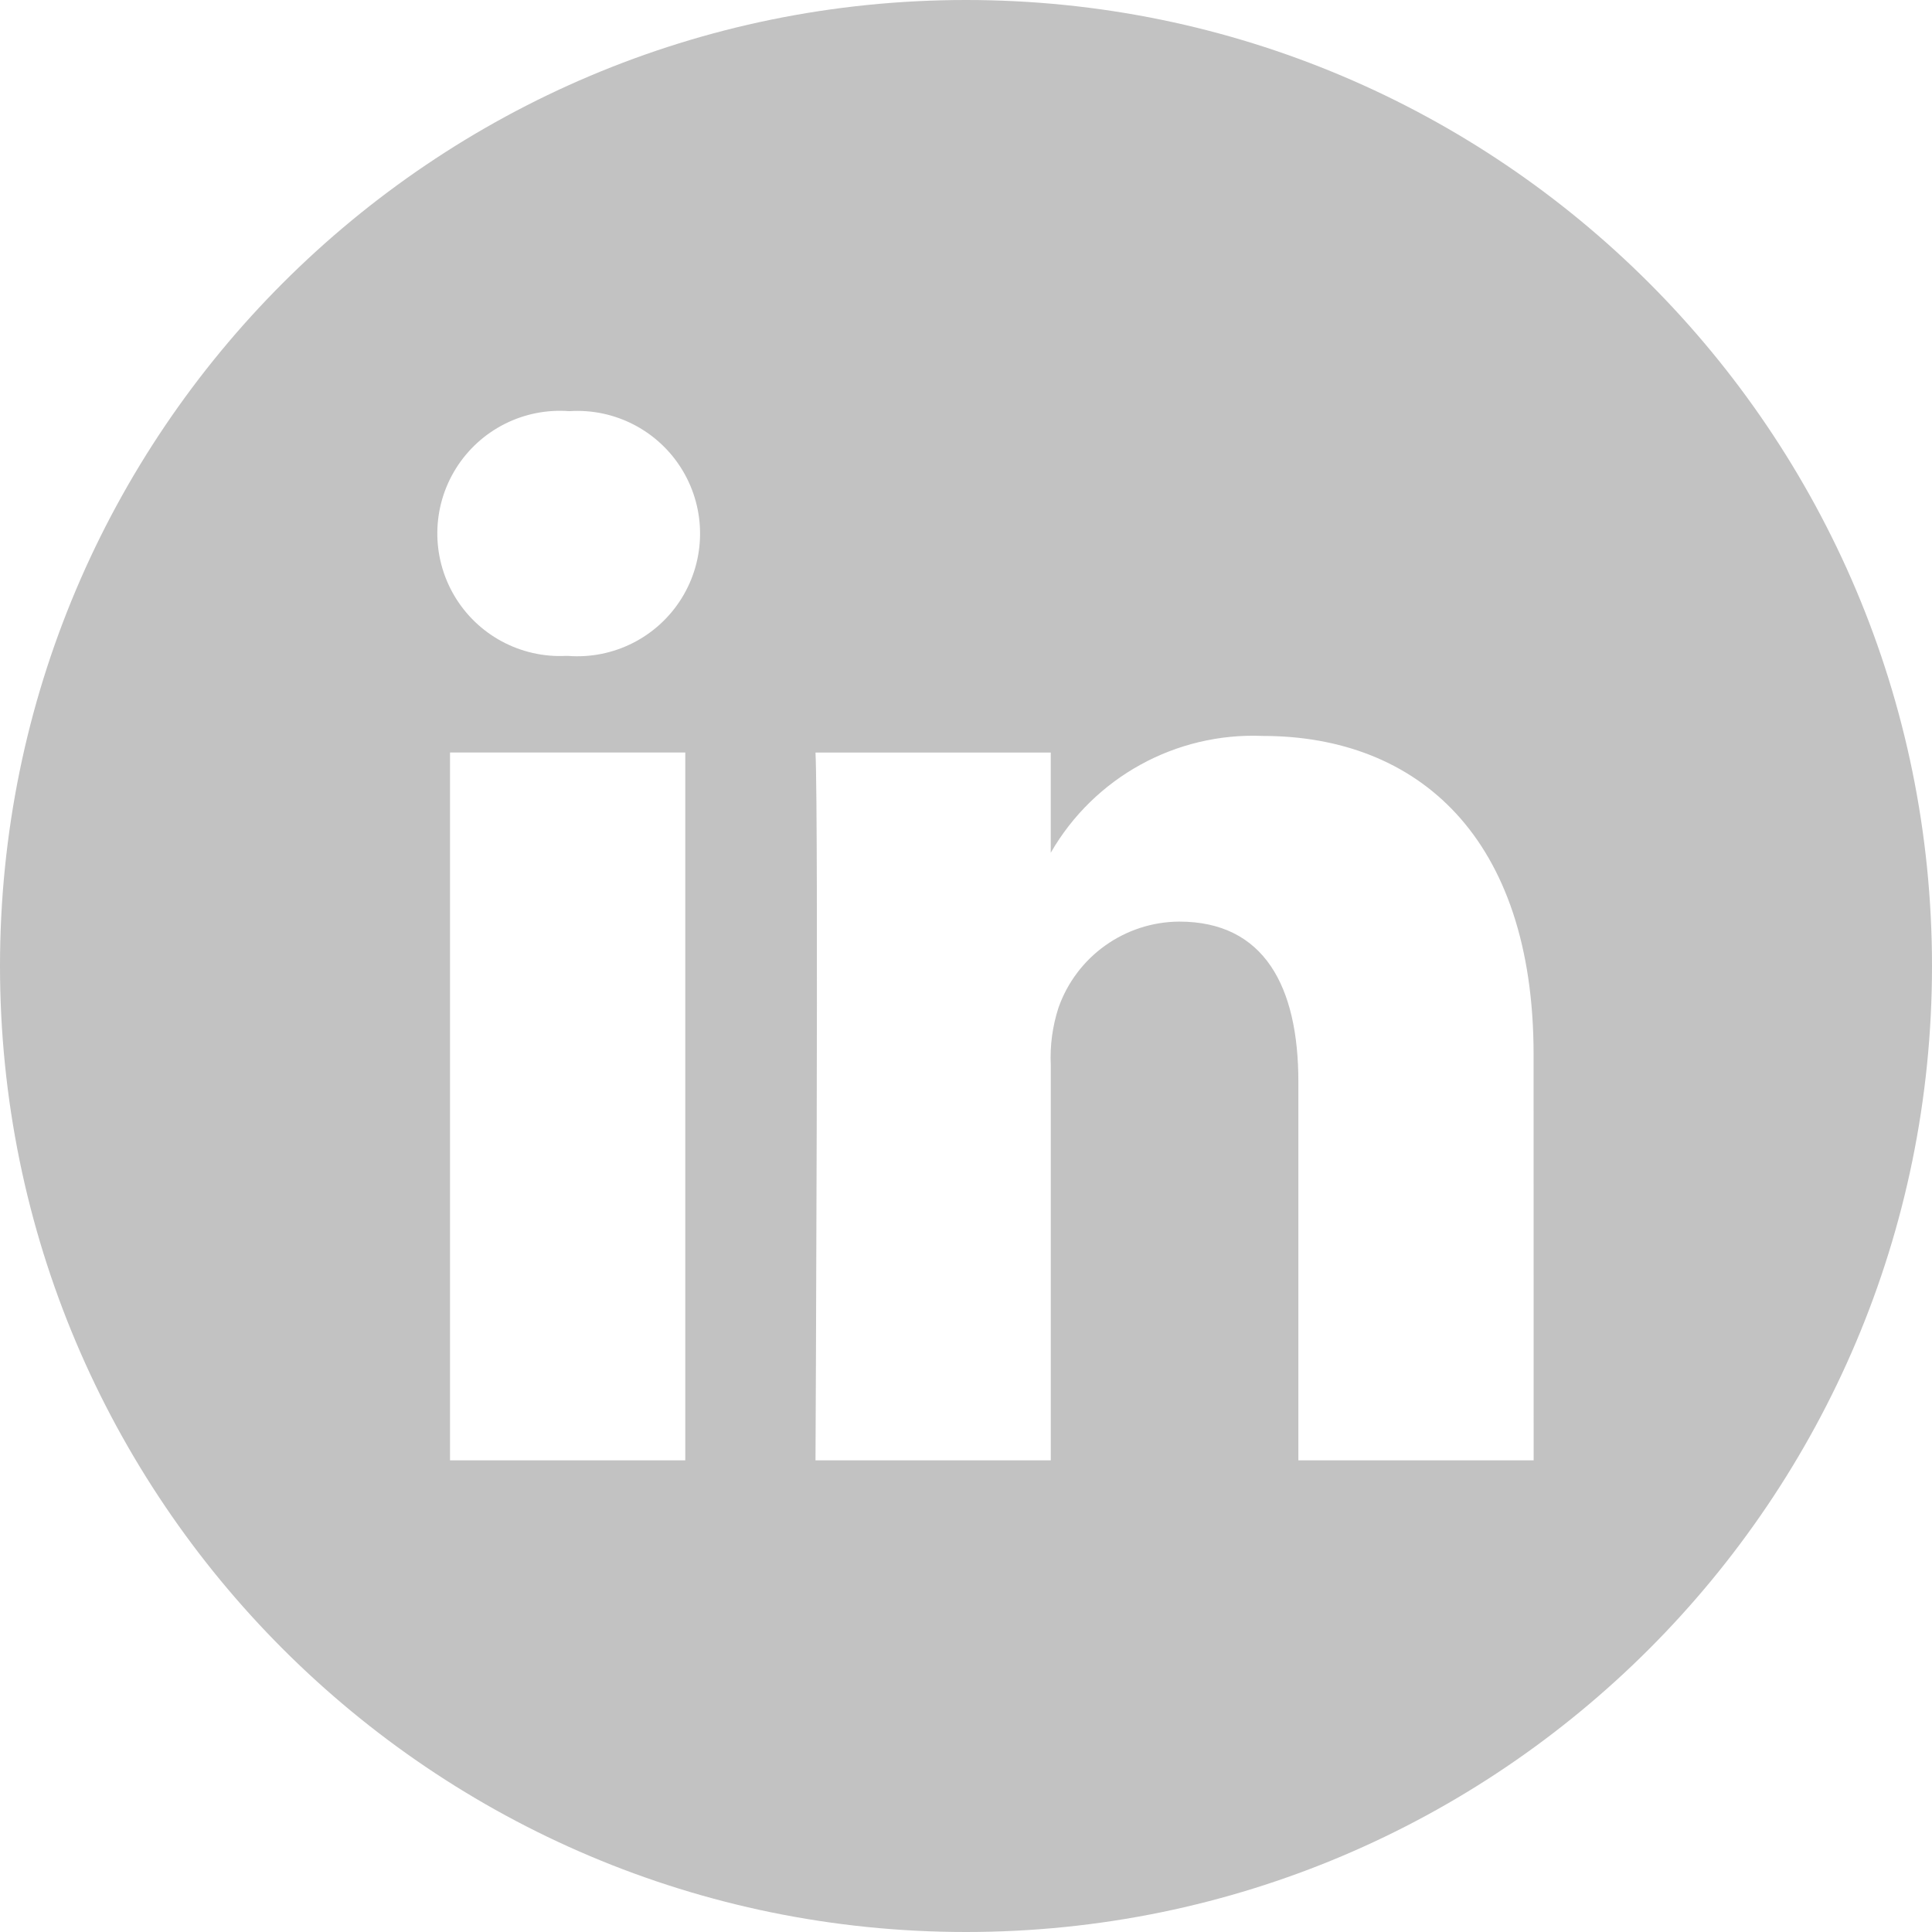
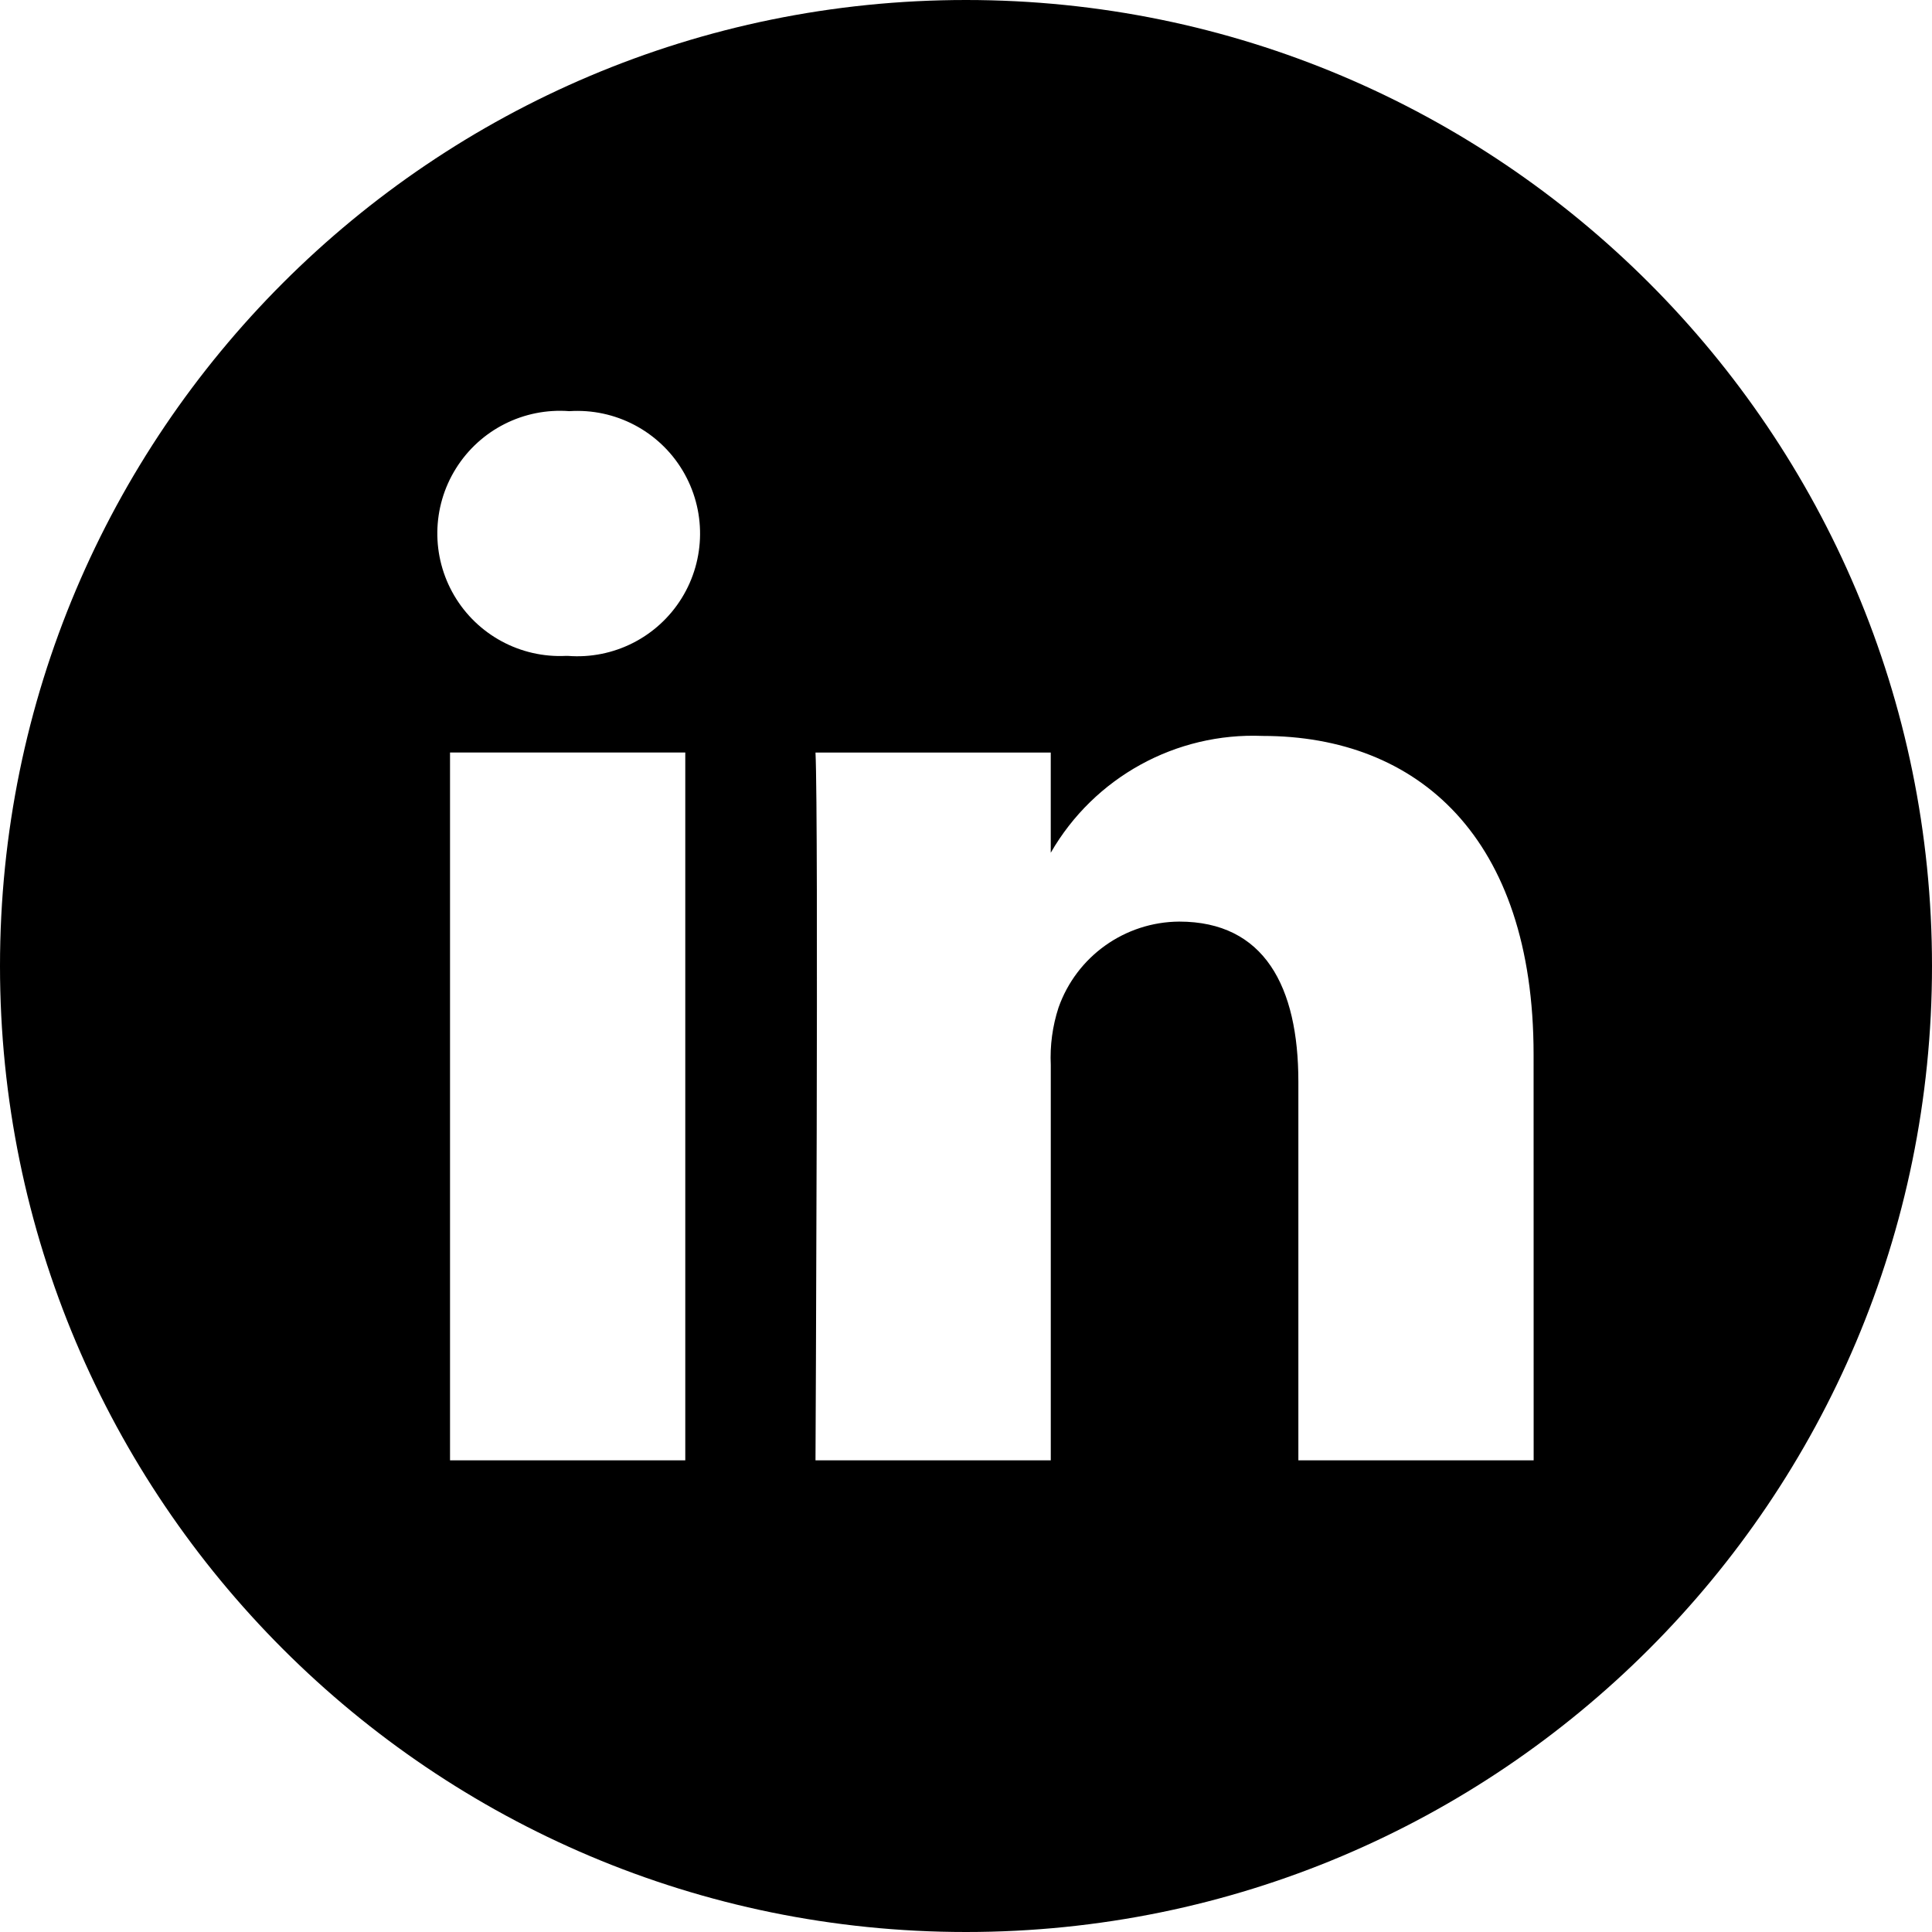
<svg xmlns="http://www.w3.org/2000/svg" width="60" height="60" viewBox="0 0 60 60">
-   <path id="linkedin" d="M30,0A30,30,0,1,0,60,30,30,30,0,0,0,30,0ZM21.282,45.352H13.976V23.37h7.306ZM17.629,20.369h-.048a3.808,3.808,0,1,1,.1-7.6,3.81,3.81,0,1,1-.049,7.6Zm30,24.983H40.322V33.592c0-2.955-1.058-4.971-3.7-4.971a4,4,0,0,0-3.749,2.672,5,5,0,0,0-.24,1.783V45.352H25.326s.1-19.919,0-21.981h7.306v3.112a7.253,7.253,0,0,1,6.584-3.628c4.807,0,8.411,3.142,8.411,9.893Zm0,0" fill="#c2c2c2" />
+   <path id="linkedin" d="M30,0A30,30,0,1,0,60,30,30,30,0,0,0,30,0ZM21.282,45.352H13.976V23.37h7.306ZM17.629,20.369h-.048a3.808,3.808,0,1,1,.1-7.6,3.81,3.81,0,1,1-.049,7.6Zm30,24.983H40.322V33.592c0-2.955-1.058-4.971-3.7-4.971a4,4,0,0,0-3.749,2.672,5,5,0,0,0-.24,1.783V45.352H25.326s.1-19.919,0-21.981h7.306v3.112a7.253,7.253,0,0,1,6.584-3.628c4.807,0,8.411,3.142,8.411,9.893Zm0,0" />
</svg>
